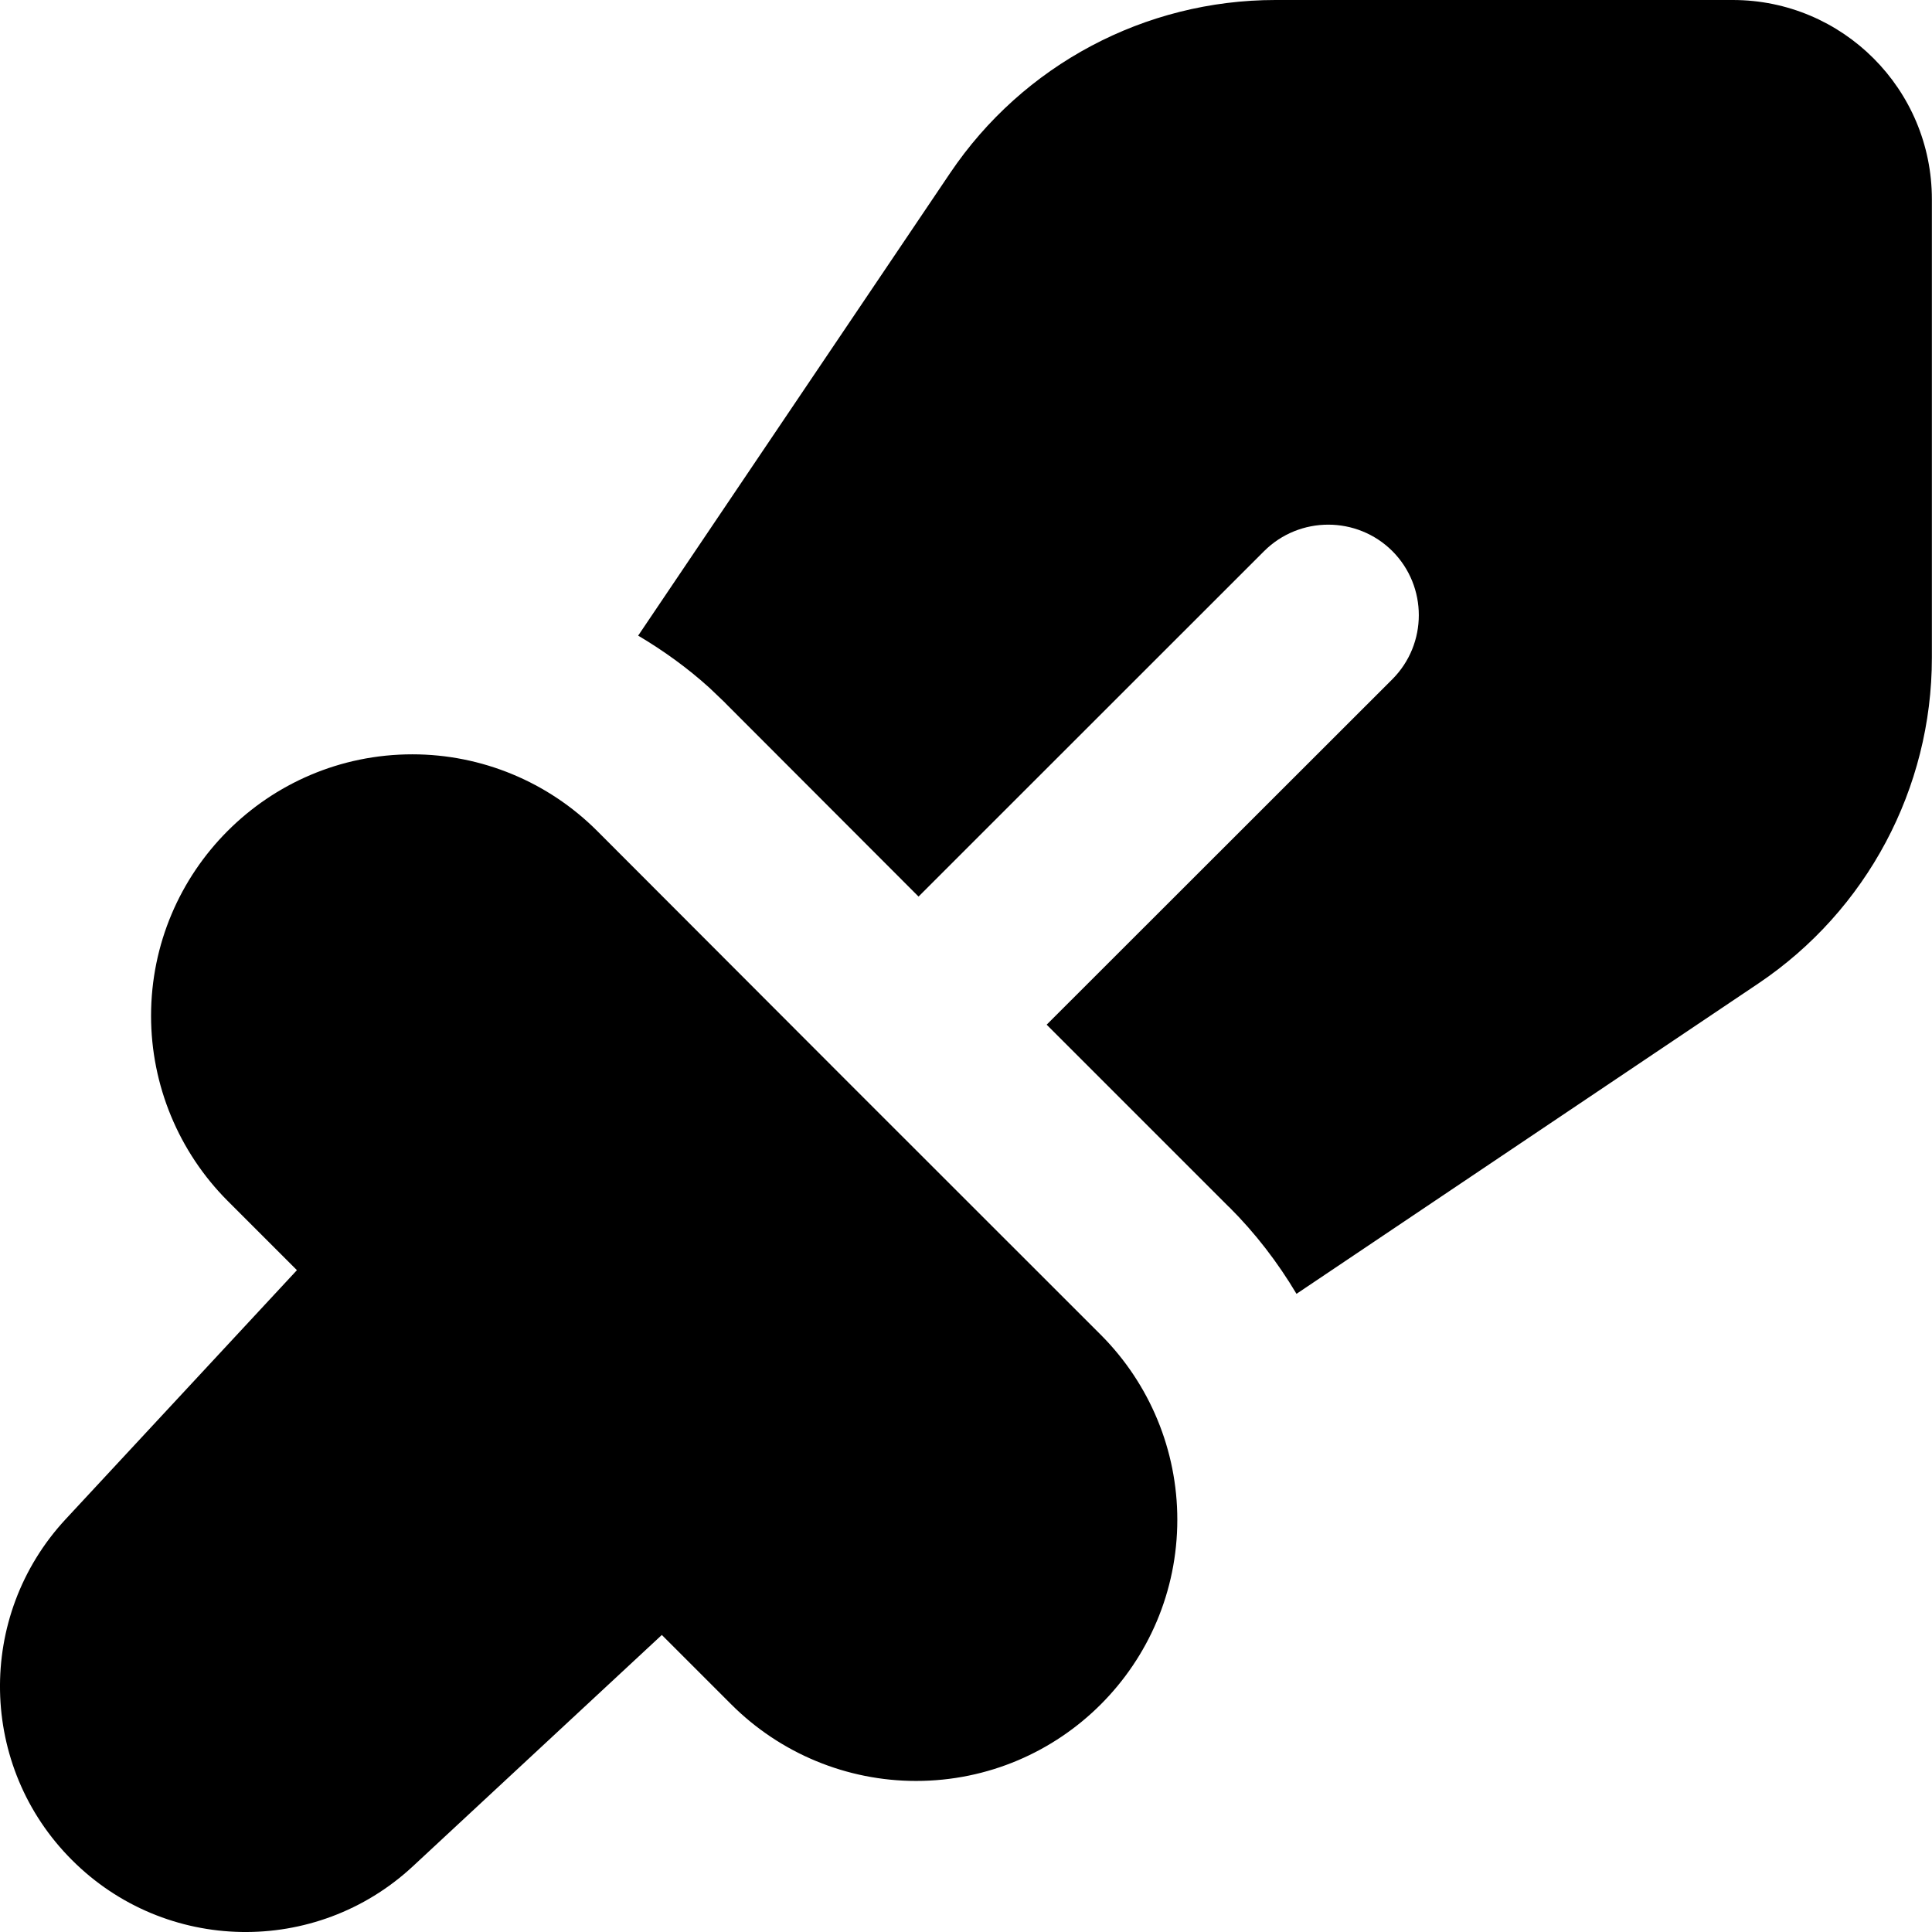
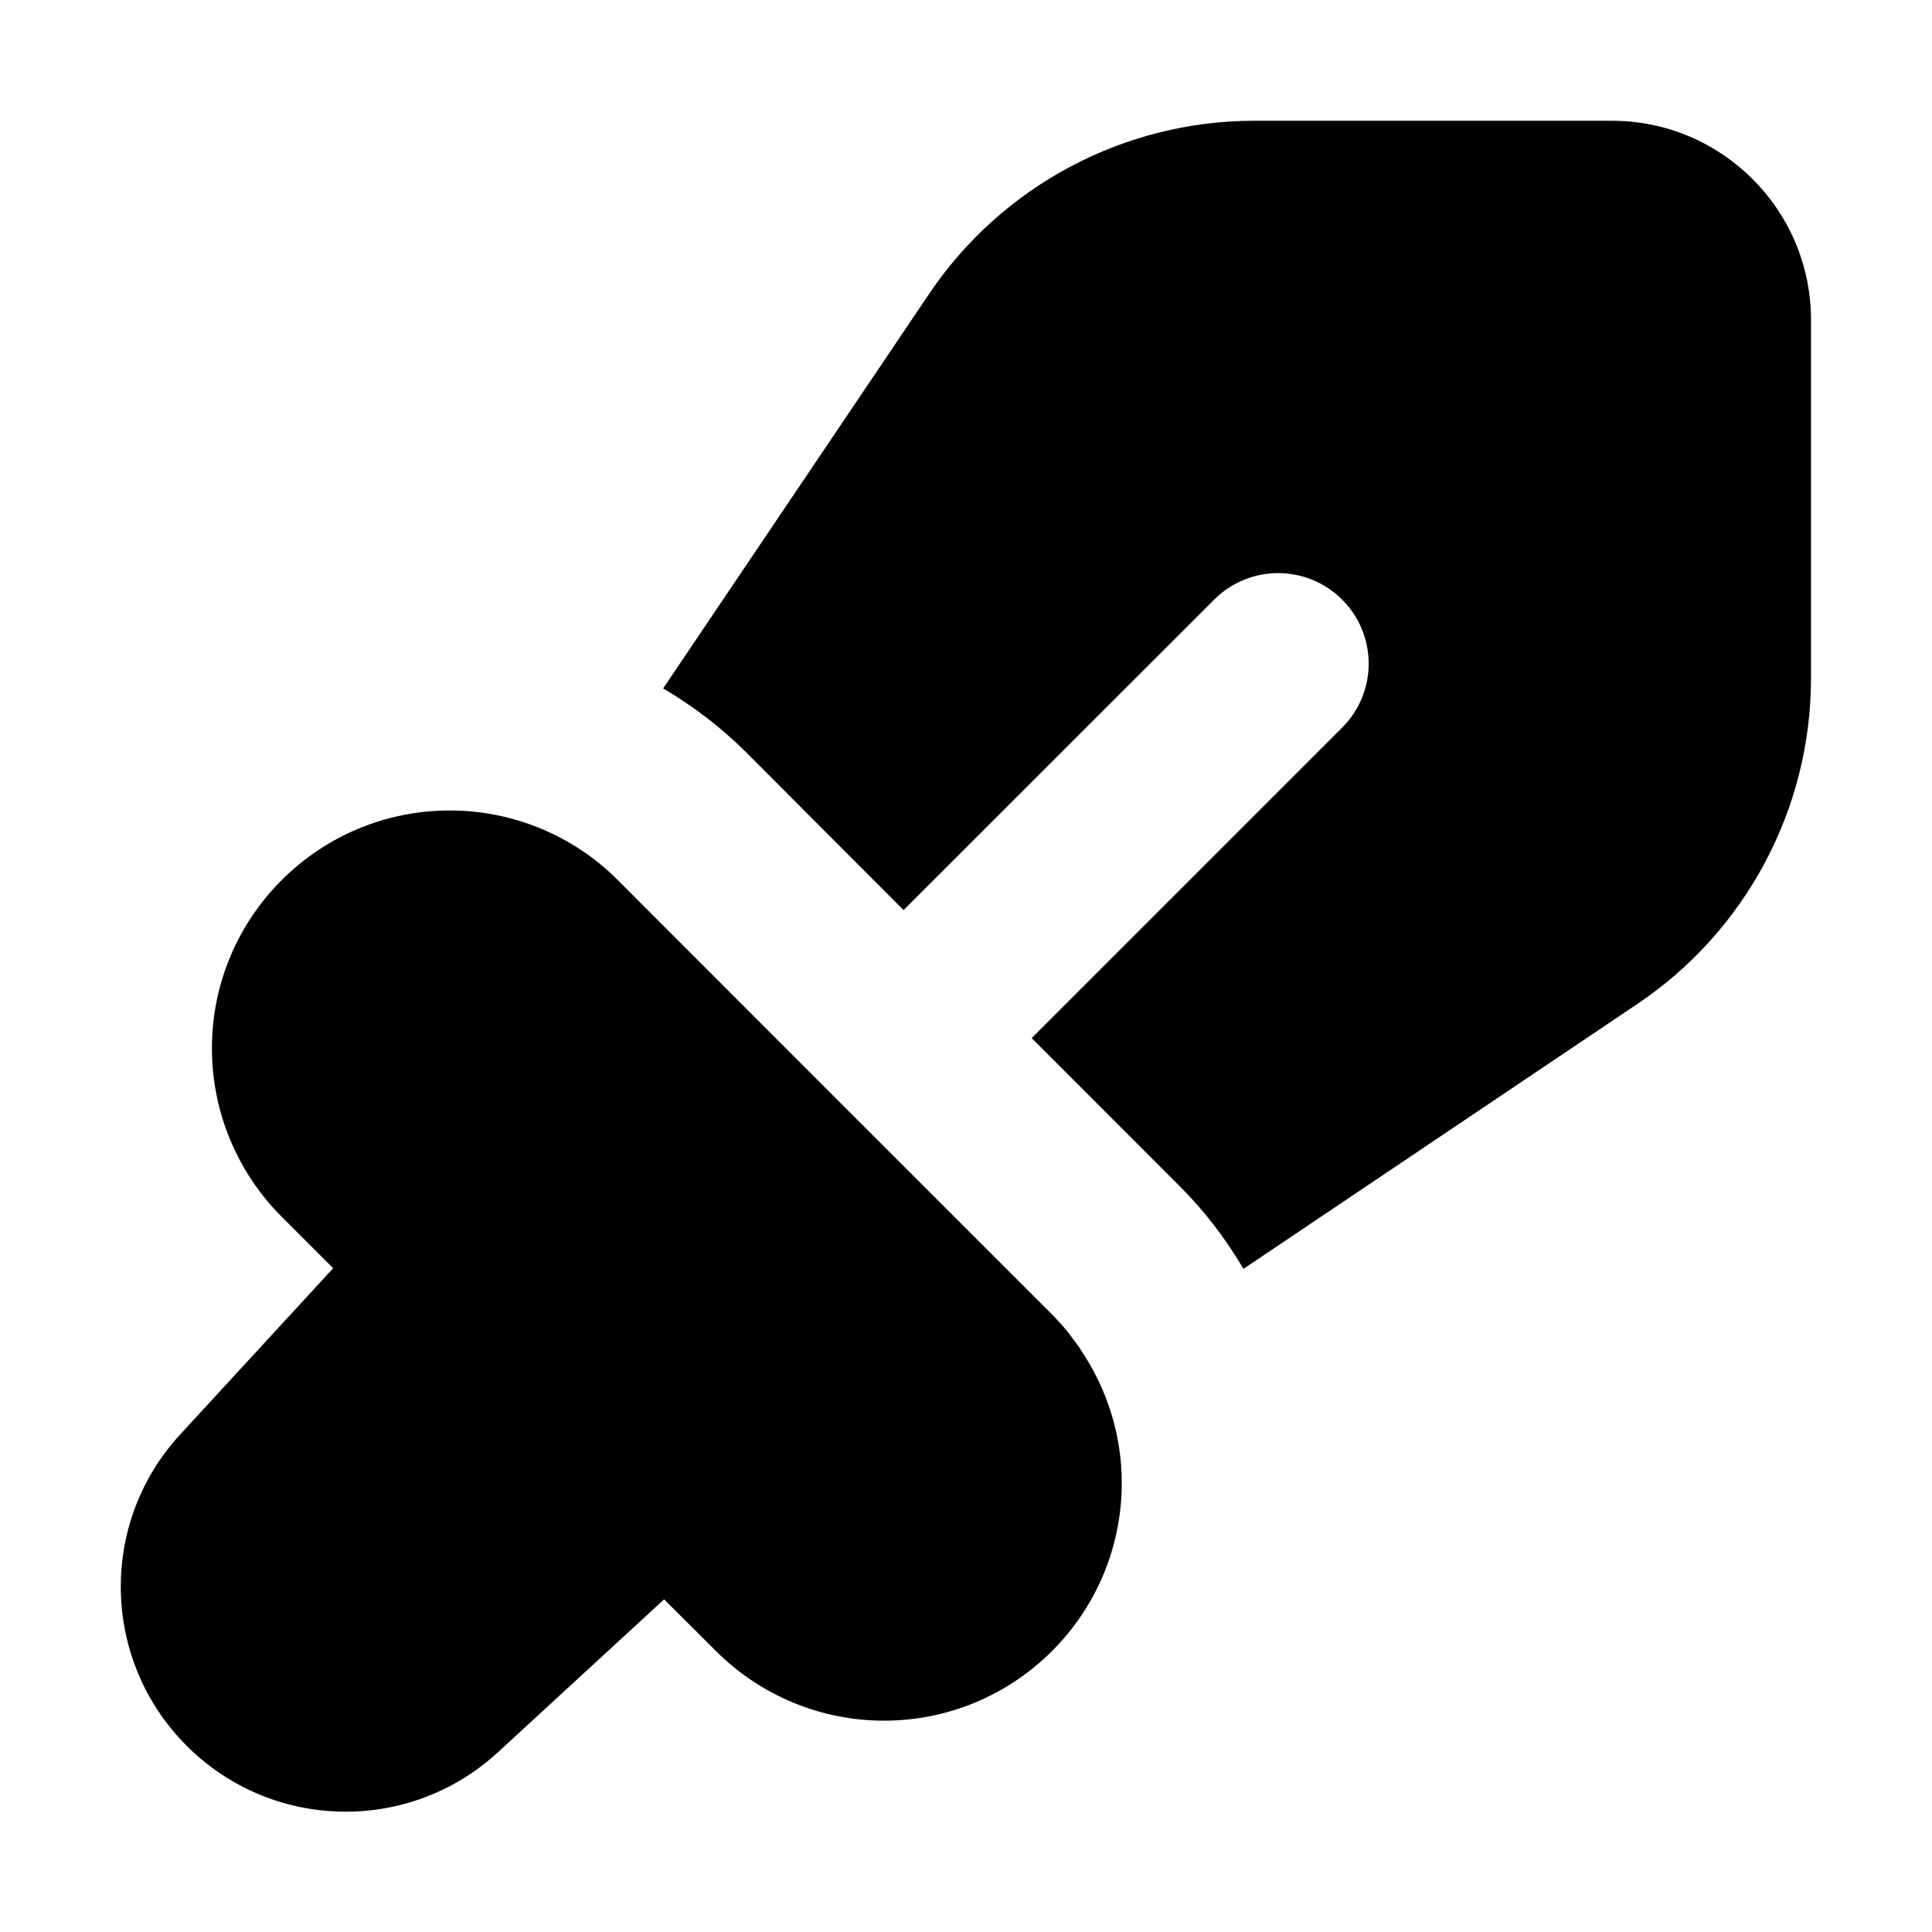
<svg xmlns="http://www.w3.org/2000/svg" width="16" height="16" viewBox="0 0 16 16" fill="none" data-fui-icon="SwordFilled16">
-   <path fill-rule="evenodd" clip-rule="evenodd" d="M3.415 6.247C3.989 6.247 4.539 6.475 4.945 6.881L7.03 8.969L9.117 11.055C9.522 11.461 9.75 12.011 9.75 12.585C9.75 13.78 8.781 14.749 7.586 14.749C7.013 14.749 6.462 14.521 6.056 14.115L5.481 13.54L3.418 15.457C2.616 16.201 1.369 16.178 0.596 15.404C-0.178 14.631 -0.201 13.384 0.543 12.582L2.459 10.519L1.885 9.945C1.479 9.538 1.251 8.986 1.251 8.413C1.251 7.219 2.219 6.247 3.415 6.247ZM14.35 0C15.261 0 15.999 0.739 15.999 1.65V5.447C15.999 6.529 15.46 7.54 14.563 8.144L10.737 10.715C10.582 10.455 10.396 10.212 10.178 9.995H10.177L8.668 8.486L11.531 5.625C11.823 5.332 11.823 4.857 11.531 4.564C11.238 4.272 10.762 4.272 10.469 4.564L7.607 7.425L6.006 5.822V5.821L5.875 5.696C5.693 5.531 5.494 5.388 5.285 5.264L7.868 1.434C8.472 0.537 9.482 6.57426e-05 10.563 0H14.35Z" fill="currentColor" />
+   <path d="M13.562 8.313C14.459 7.709 14.998 6.698 14.998 5.616V2.65C14.998 1.739 14.259 1 13.348 1H10.39C9.309 1 8.299 1.537 7.695 2.433L5.492 5.701C5.739 5.847 5.97 6.022 6.177 6.228L7.483 7.537L10.055 4.966C10.348 4.673 10.822 4.673 11.115 4.966C11.408 5.258 11.408 5.733 11.115 6.026L8.544 8.597L9.773 9.827C9.979 10.032 10.152 10.262 10.298 10.508L13.562 8.313ZM1.546 14.458C2.252 15.164 3.388 15.188 4.123 14.512L5.5 13.245L5.929 13.673C6.298 14.042 6.799 14.25 7.321 14.25C8.409 14.249 9.29 13.367 9.29 12.28C9.29 11.883 9.168 11.5 8.949 11.177C8.948 11.174 8.947 11.17 8.945 11.168L8.844 11.032C8.803 10.982 8.76 10.934 8.714 10.887L6.916 9.09L5.117 7.289C4.748 6.919 4.247 6.712 3.725 6.712C2.636 6.712 1.755 7.596 1.755 8.682C1.755 9.205 1.963 9.707 2.333 10.077L2.759 10.503L1.492 11.88C0.816 12.614 0.84 13.752 1.546 14.458Z" fill="currentColor" />
</svg>
